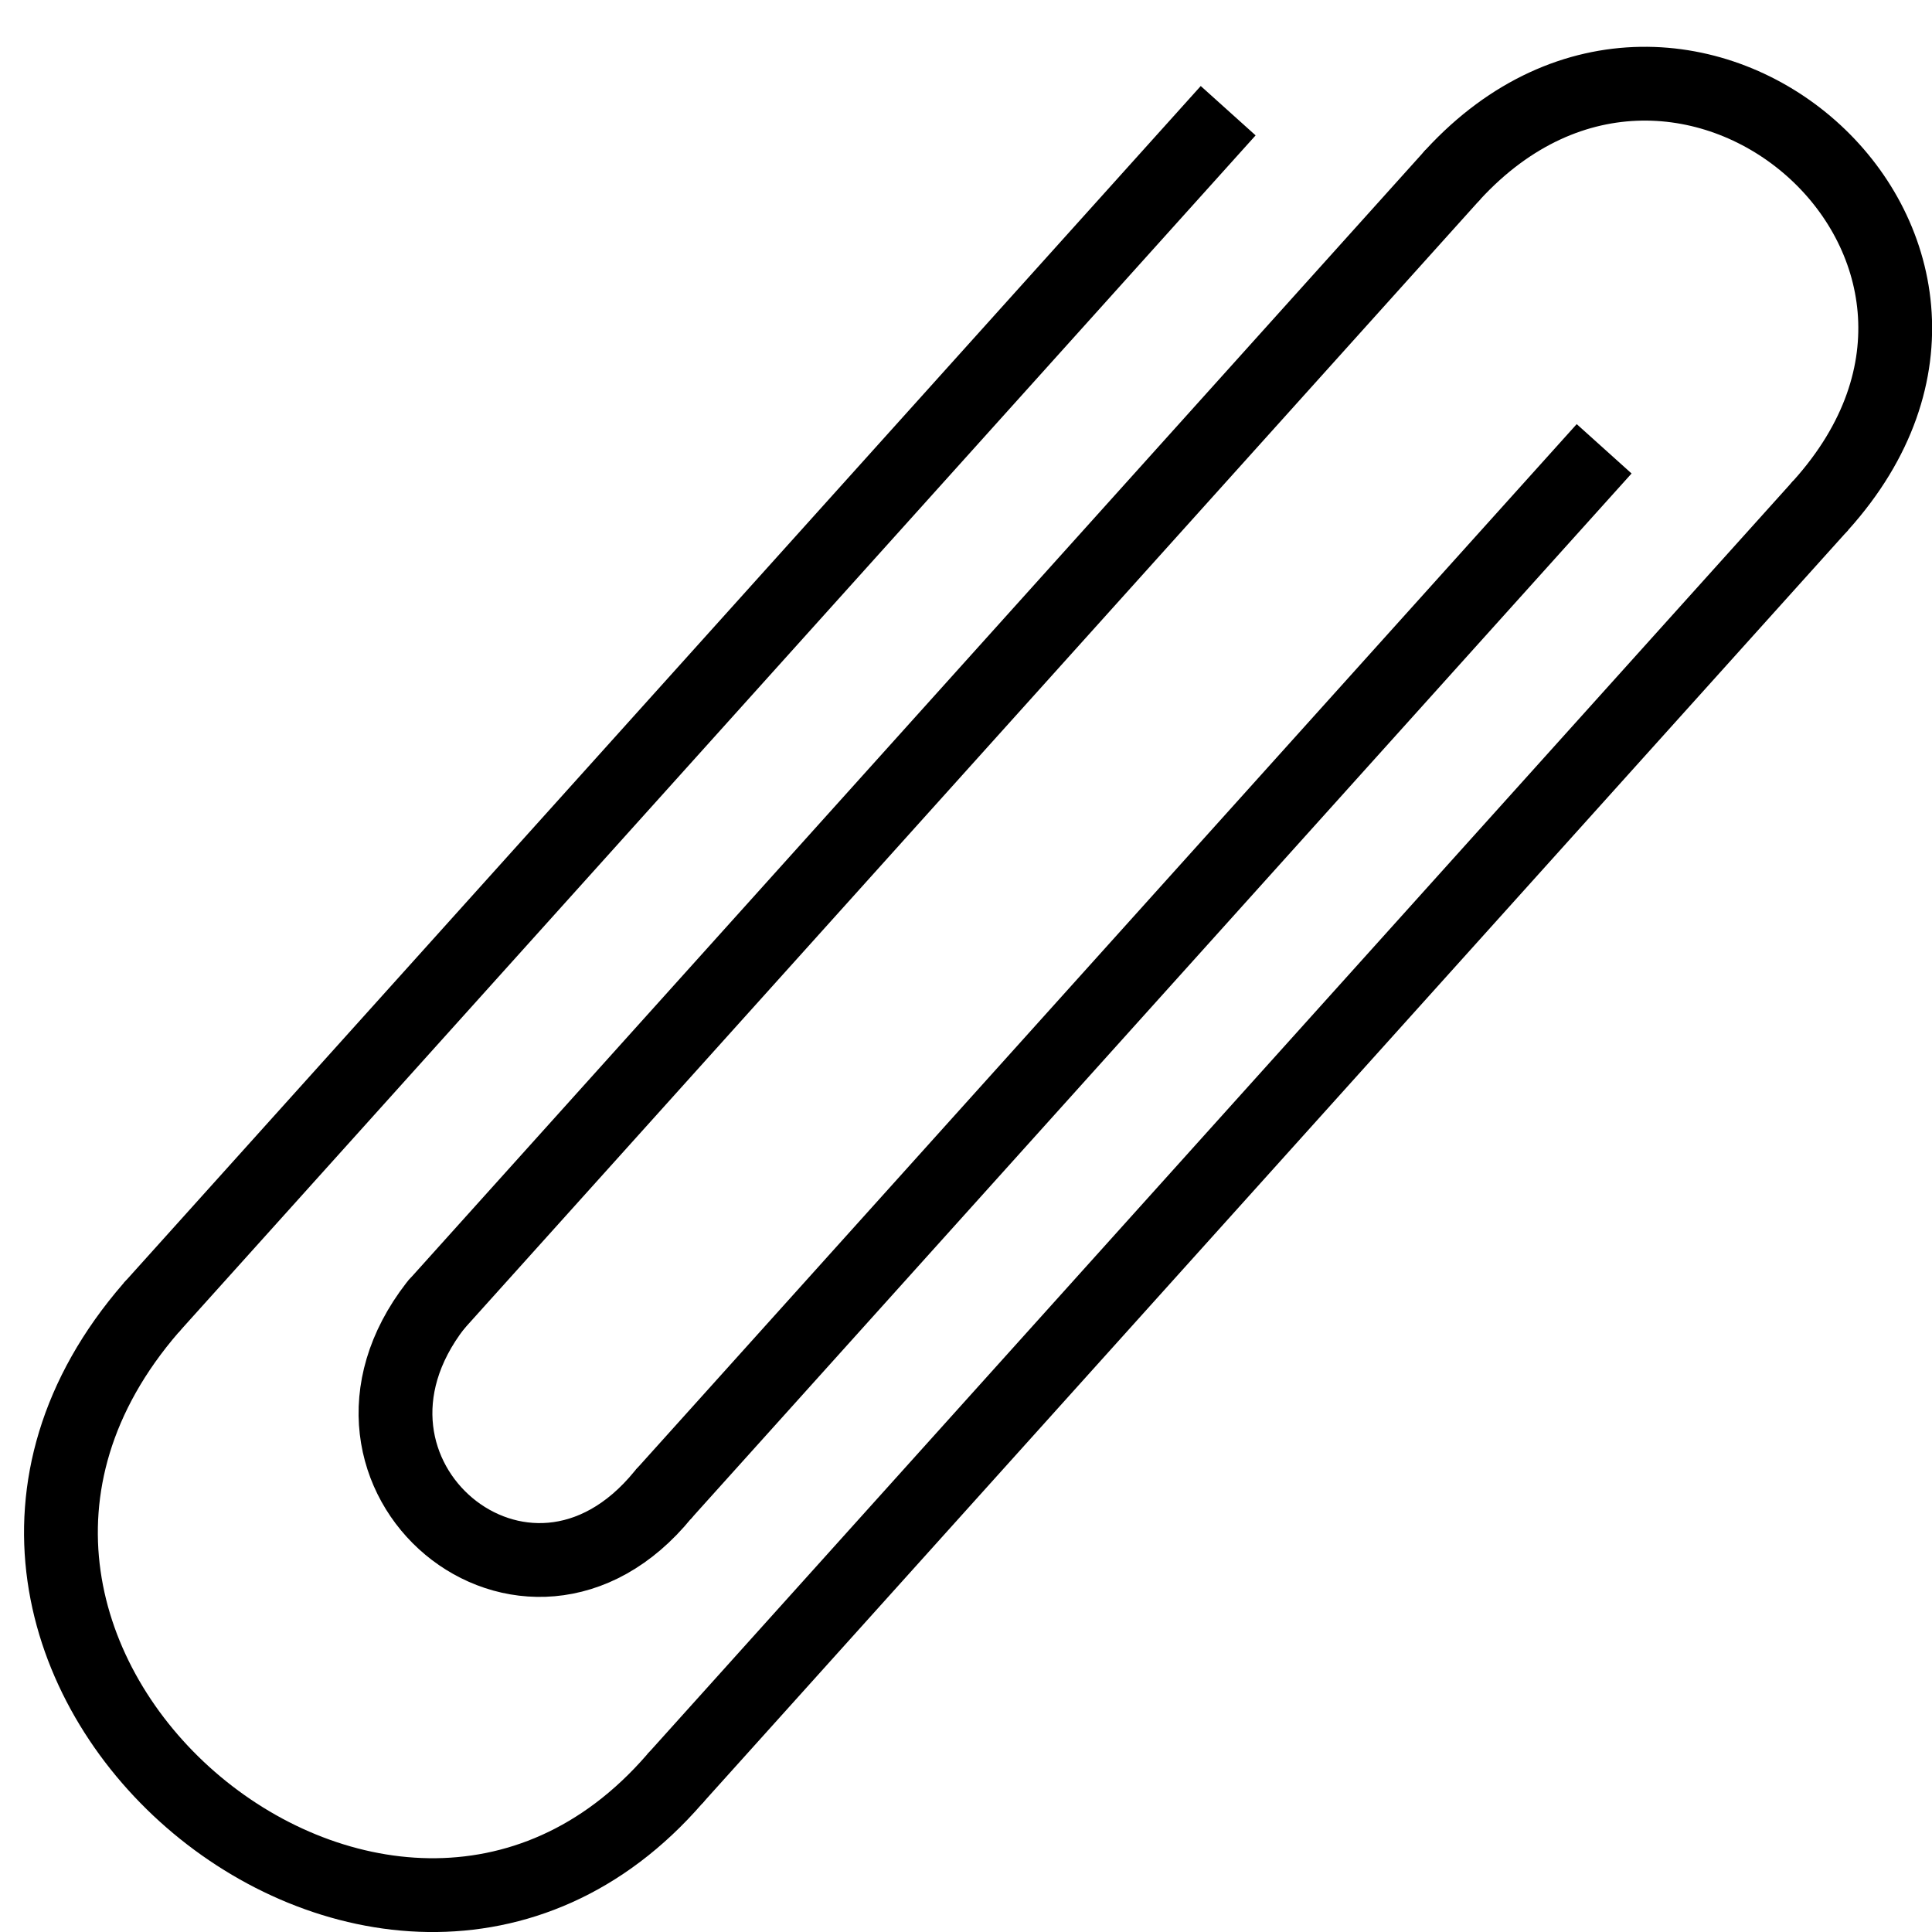
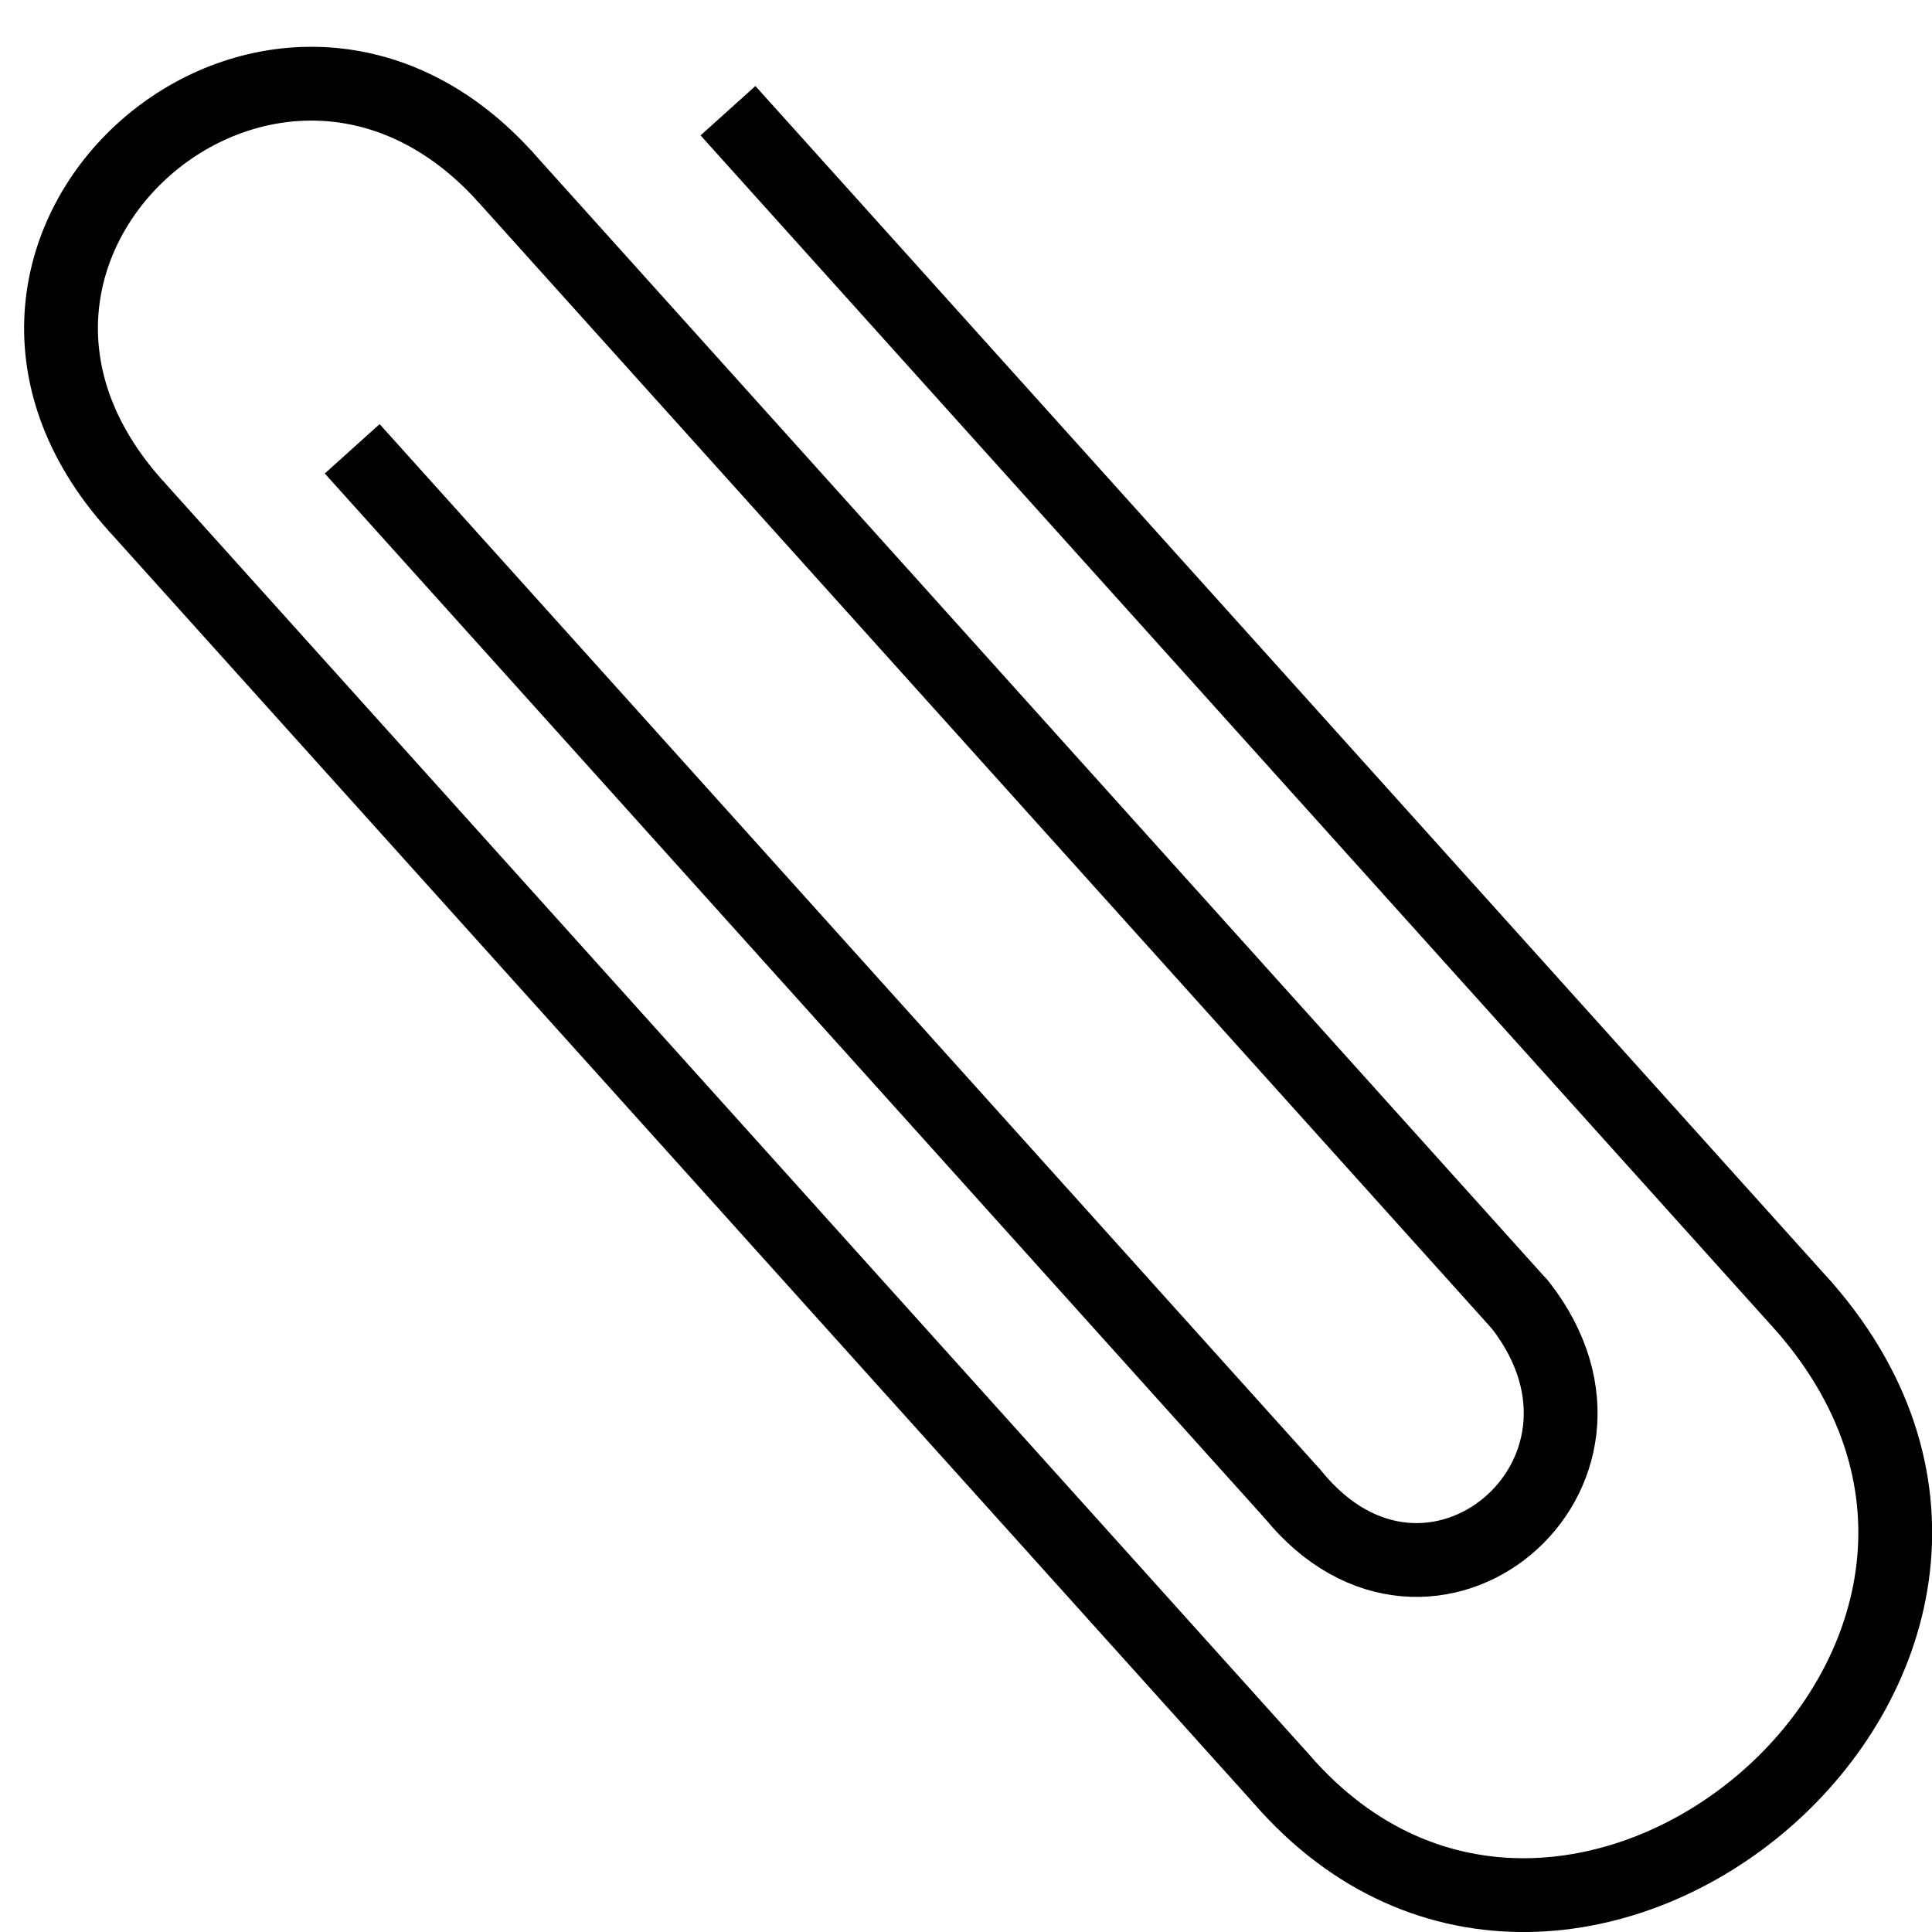
<svg xmlns="http://www.w3.org/2000/svg" width="10mm" height="10mm" viewBox="0 0 10 10" version="1.1" id="svg1">
  <defs id="defs1" />
  <g id="layer1">
-     <path style="fill:none;stroke:#000000;stroke-width:0.382;stroke-linecap:butt;stroke-linejoin:miter;stroke-dasharray:none;stroke-opacity:1" d="M 6.357,0.573 0.782,6.769" id="path1" />
-     <path style="fill:none;stroke:#000000;stroke-width:0.382;stroke-linecap:butt;stroke-linejoin:miter;stroke-dasharray:none;stroke-opacity:1" d="M 9.424,2.616 3.492,9.208" id="path2" />
-     <path style="fill:none;stroke:#000000;stroke-width:0.382;stroke-linecap:butt;stroke-linejoin:miter;stroke-dasharray:none;stroke-opacity:1" d="M 7.521,0.903 2.255,6.756" id="path3" />
-     <path style="fill:none;stroke:#000000;stroke-width:0.382;stroke-linecap:butt;stroke-linejoin:miter;stroke-dasharray:none;stroke-opacity:1" d="M 8.303,2.323 3.432,7.736" id="path4" />
-     <path style="fill:none;stroke:#000000;stroke-width:0.382;stroke-linecap:round;stroke-linejoin:miter;stroke-dasharray:none;stroke-opacity:1" d="m 0.782,6.769 c -1.574,1.815 1.217,4.162 2.71,2.439" id="path5" />
-     <path style="fill:none;stroke:#000000;stroke-width:0.382;stroke-linecap:round;stroke-linejoin:miter;stroke-dasharray:none;stroke-opacity:1" d="M 9.424,2.616 C 10.633,1.273 8.72,-0.397 7.521,0.903" id="path6" />
-     <path style="fill:none;stroke:#000000;stroke-width:0.382;stroke-linecap:round;stroke-linejoin:miter;stroke-dasharray:none;stroke-opacity:1" d="M 2.255,6.756 C 1.573,7.635 2.727,8.602 3.432,7.736" id="path7" />
+     <path style="fill:none;stroke:#000000;stroke-width:0.382;stroke-linecap:butt;stroke-linejoin:miter;stroke-dasharray:none;stroke-opacity:1" d="M 3.768,0.573 9.343,6.769" id="path1" />
+     <path style="fill:none;stroke:#000000;stroke-width:0.382;stroke-linecap:butt;stroke-linejoin:miter;stroke-dasharray:none;stroke-opacity:1" d="m 0.701,2.616 5.932,6.592" id="path2" />
+     <path style="fill:none;stroke:#000000;stroke-width:0.382;stroke-linecap:butt;stroke-linejoin:miter;stroke-dasharray:none;stroke-opacity:1" d="M 2.604,0.903 7.87,6.756" id="path3" />
+     <path style="fill:none;stroke:#000000;stroke-width:0.382;stroke-linecap:butt;stroke-linejoin:miter;stroke-dasharray:none;stroke-opacity:1" d="M 1.823,2.323 6.693,7.736" id="path4" />
+     <path style="fill:none;stroke:#000000;stroke-width:0.382;stroke-linecap:round;stroke-linejoin:miter;stroke-dasharray:none;stroke-opacity:1" d="M 9.343,6.769 C 10.917,8.584 8.127,10.931 6.633,9.208" id="path5" />
+     <path style="fill:none;stroke:#000000;stroke-width:0.382;stroke-linecap:round;stroke-linejoin:miter;stroke-dasharray:none;stroke-opacity:1" d="M 0.701,2.616 C -0.507,1.273 1.405,-0.397 2.604,0.903" id="path6" />
+     <path style="fill:none;stroke:#000000;stroke-width:0.382;stroke-linecap:round;stroke-linejoin:miter;stroke-dasharray:none;stroke-opacity:1" d="M 7.87,6.756 C 8.552,7.635 7.398,8.602 6.693,7.736" id="path7" />
  </g>
</svg>
